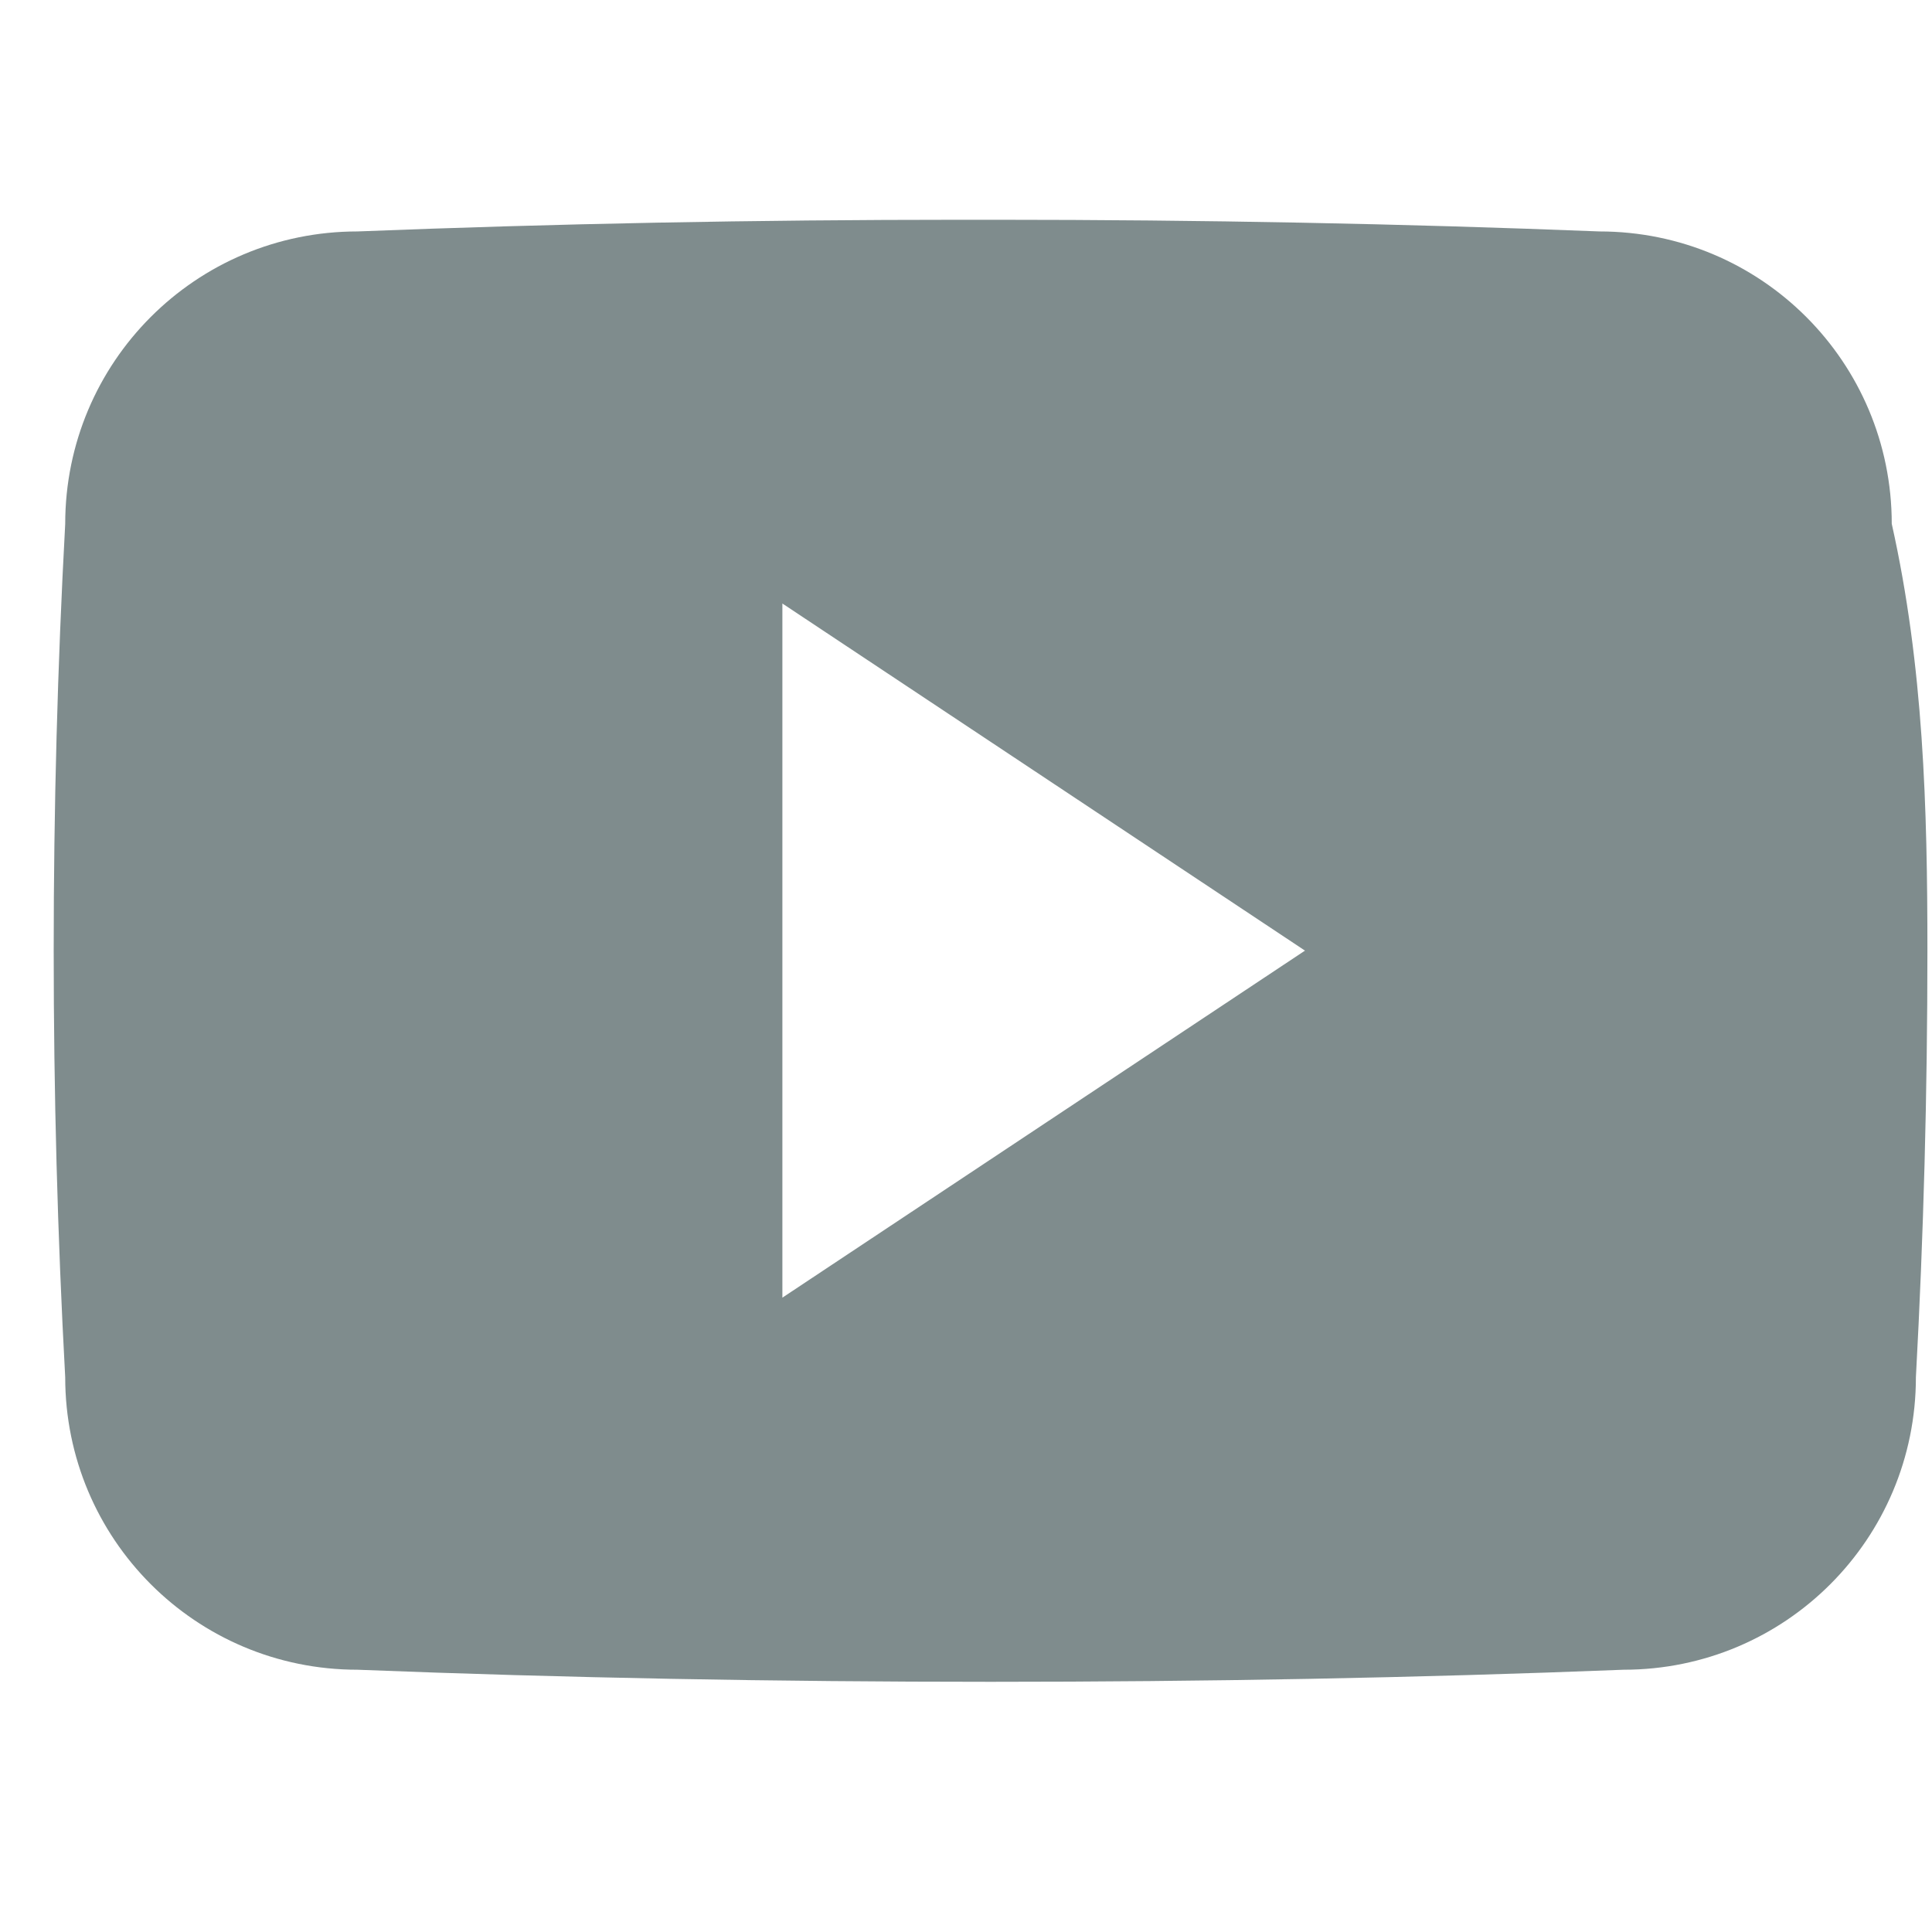
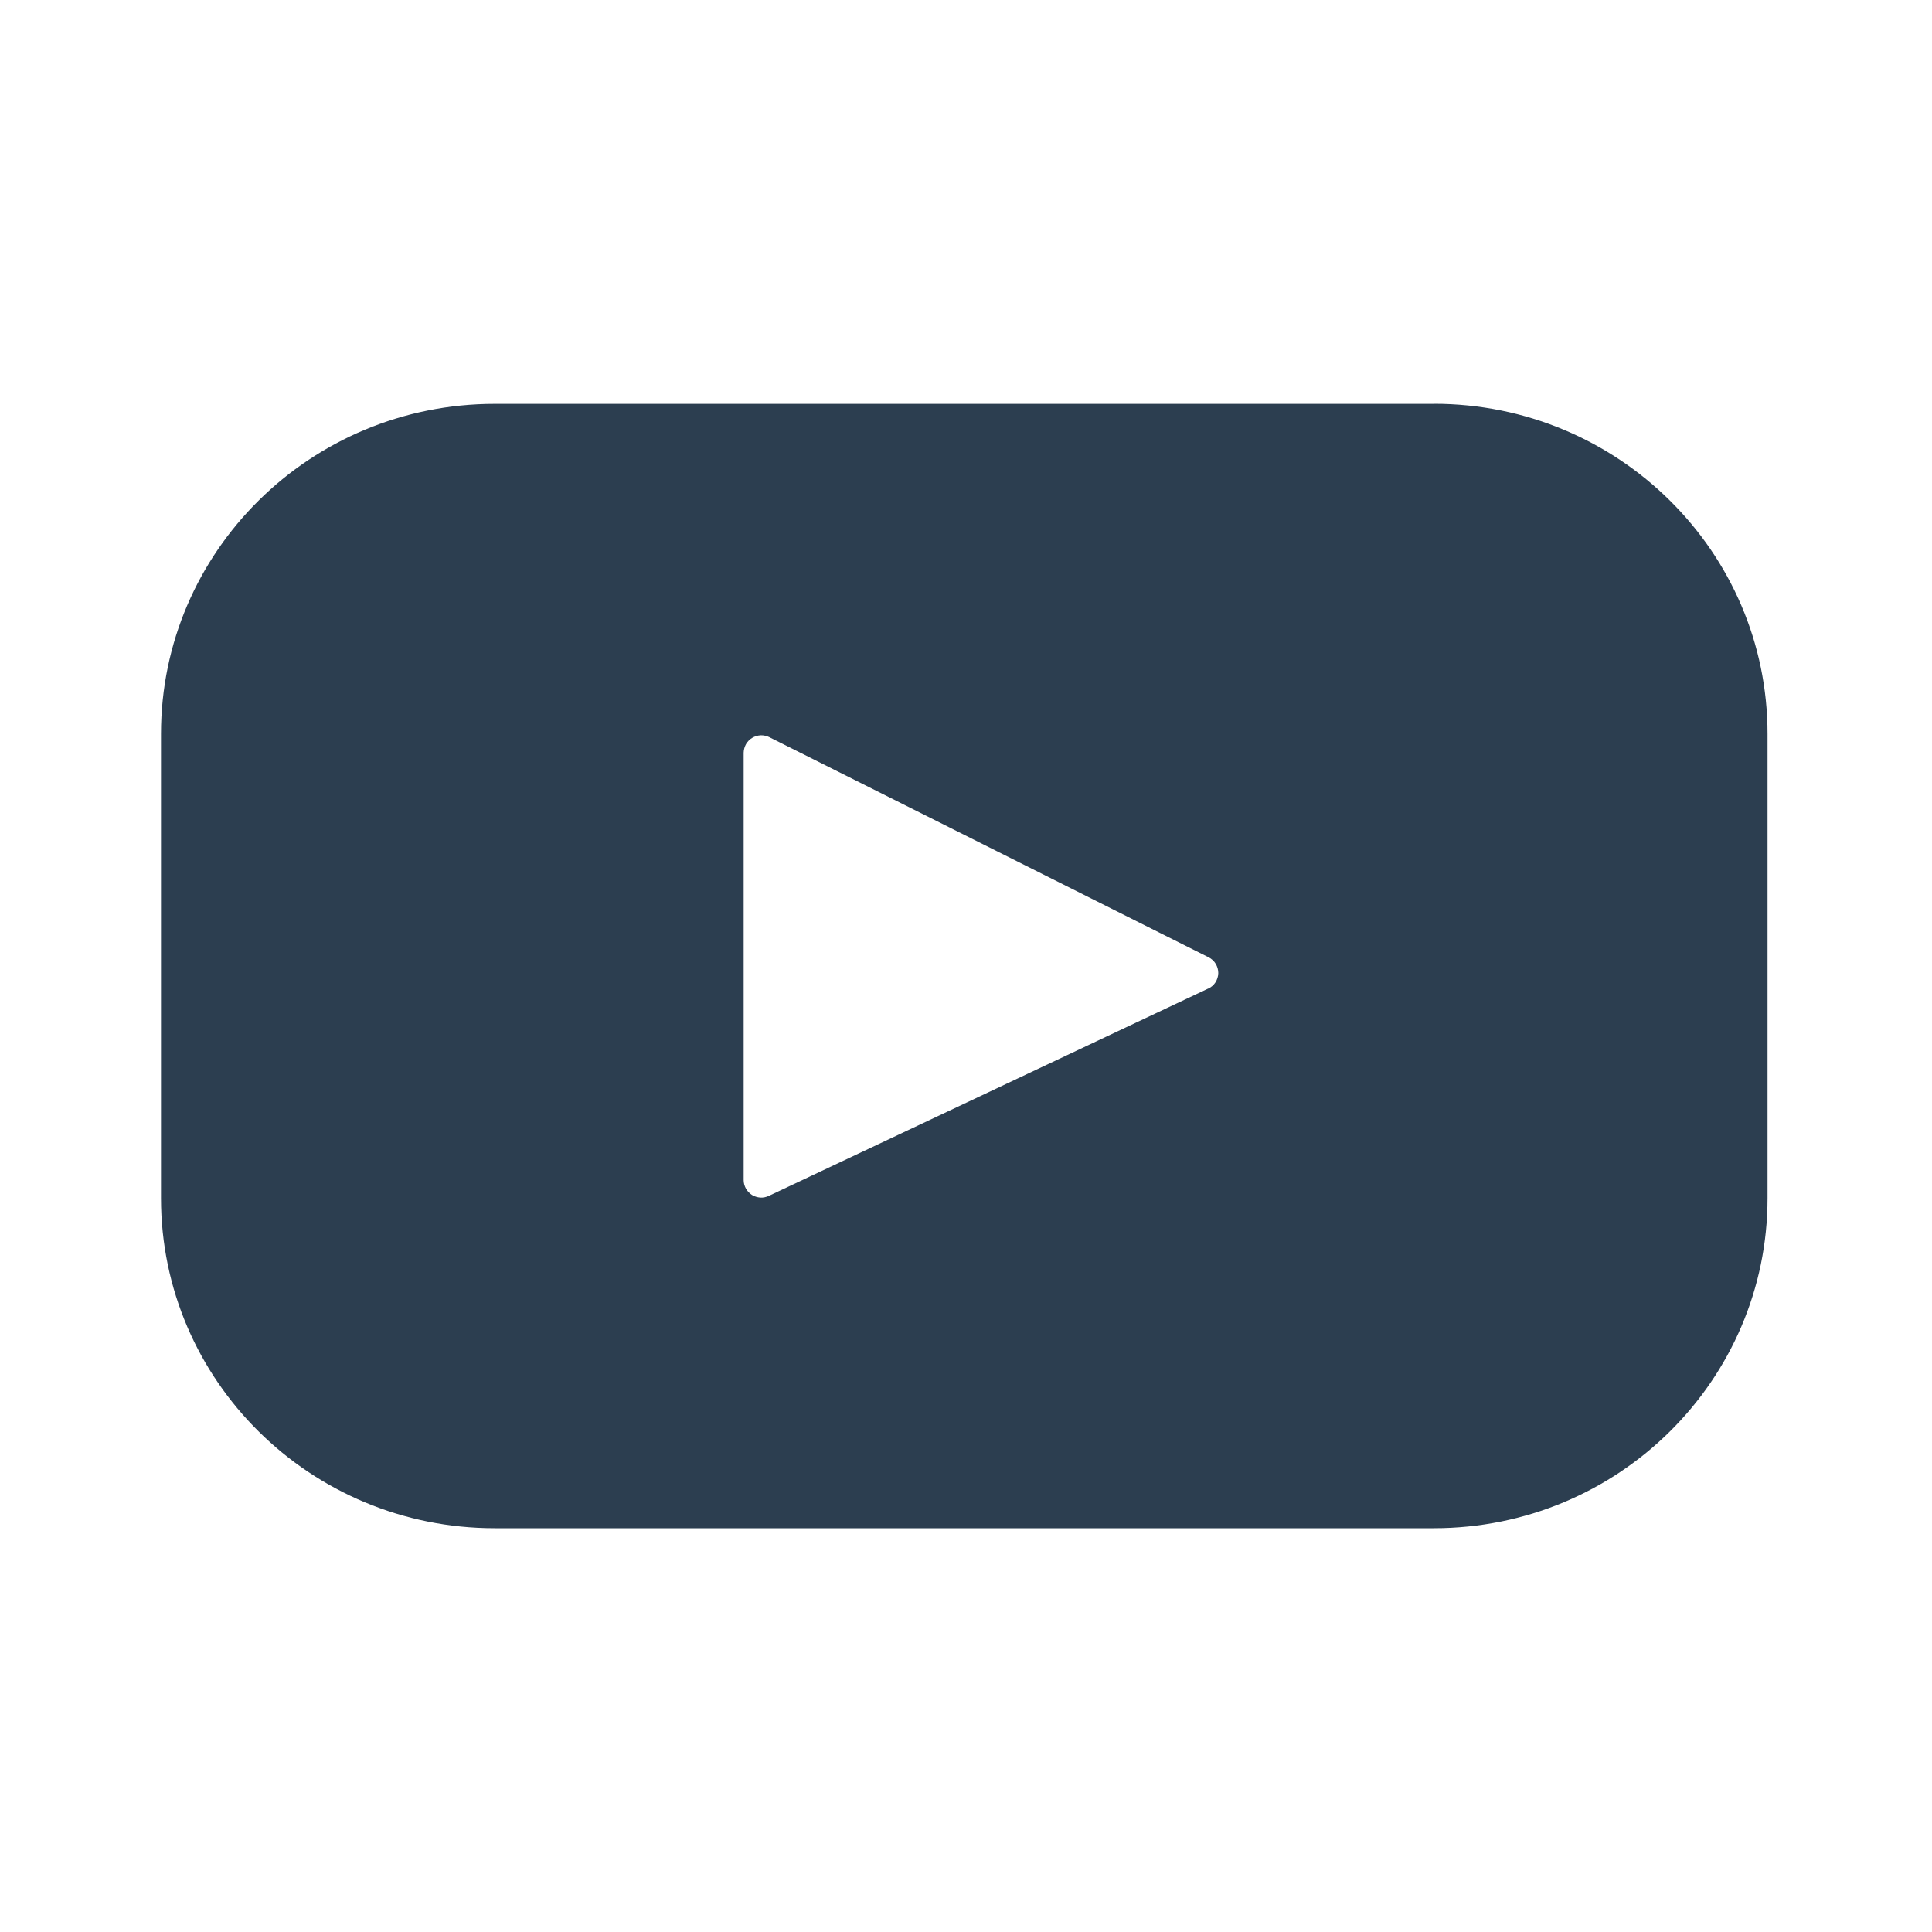
<svg xmlns="http://www.w3.org/2000/svg" width="24" height="24" viewBox="0 0 24 24" fill="none">
-   <path d="M23.5 6.507C23.5 4.498 21.879 2.875 19.869 2.875C17.419 2.778 14.922 2.73 12.38 2.73C12.23 2.73 12.08 2.73 11.93 2.73C9.388 2.73 6.891 2.778 4.441 2.875C2.431 2.875 0.81 4.5 0.81 6.509C0.714 8.276 0.667 10.042 0.667 11.809C0.667 13.575 0.714 15.341 0.81 17.108C0.81 19.117 2.431 20.742 4.441 20.742C7.019 20.844 9.649 20.892 12.305 20.892C14.961 20.892 17.591 20.844 20.169 20.742C22.179 20.742 23.8 19.117 23.8 17.108C23.896 15.341 23.943 13.575 23.943 11.809C23.943 10.042 23.896 8.276 23.5 6.507ZM9.719 16.12V7.497L16.211 11.809L9.719 16.12Z" fill="#7F8C8D" />
+   <path d="M17.812 5.017H6.145C3.855 5.017 2 6.852 2 9.116V14.884C2 17.148 3.856 18.984 6.145 18.984H17.812C20.102 18.984 21.957 17.148 21.957 14.884V9.116C21.957 6.852 20.101 5.016 17.812 5.016V5.017ZM15.009 12.28L9.552 14.855C9.519 14.871 9.482 14.879 9.445 14.877C9.408 14.874 9.372 14.863 9.341 14.844C9.31 14.824 9.284 14.797 9.266 14.765C9.248 14.732 9.238 14.696 9.238 14.659V9.35C9.239 9.313 9.249 9.277 9.267 9.244C9.286 9.212 9.312 9.185 9.344 9.166C9.376 9.147 9.412 9.136 9.449 9.134C9.486 9.133 9.523 9.141 9.556 9.157L15.014 11.892C15.05 11.91 15.081 11.938 15.102 11.973C15.123 12.008 15.134 12.048 15.134 12.088C15.133 12.129 15.121 12.168 15.099 12.203C15.077 12.237 15.046 12.264 15.009 12.281V12.28Z" fill="#2C3E50" />
</svg>
